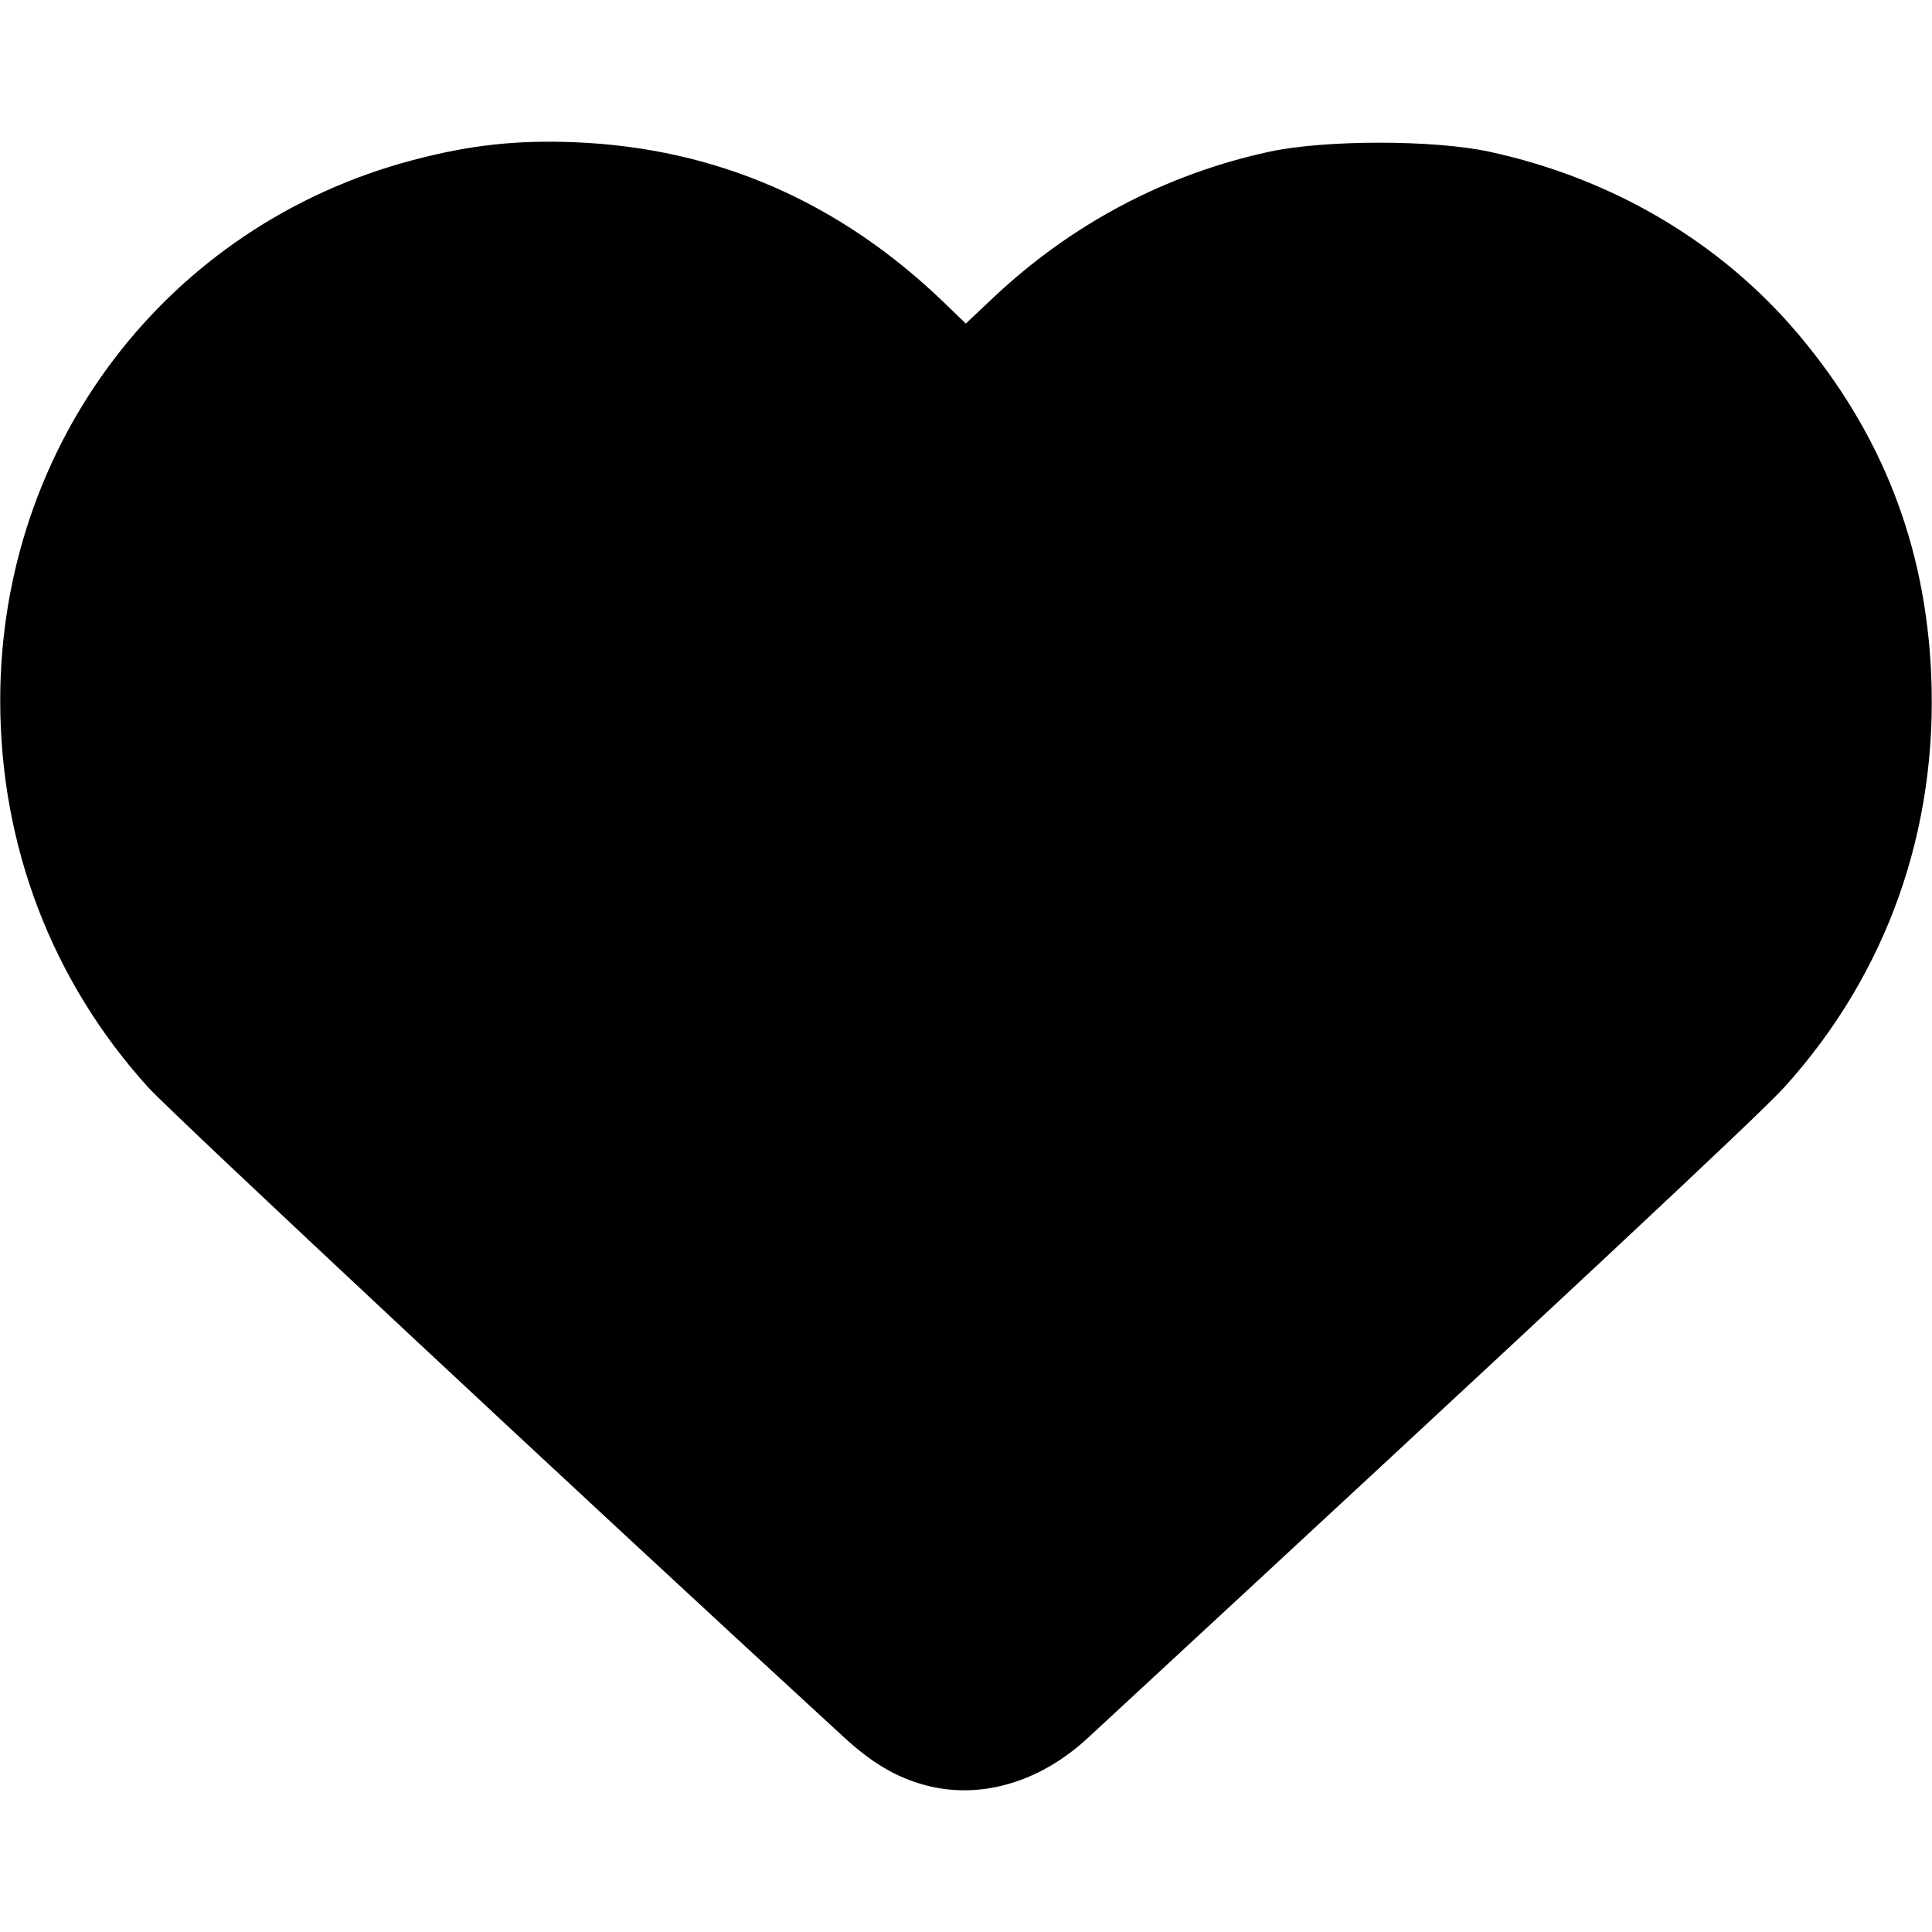
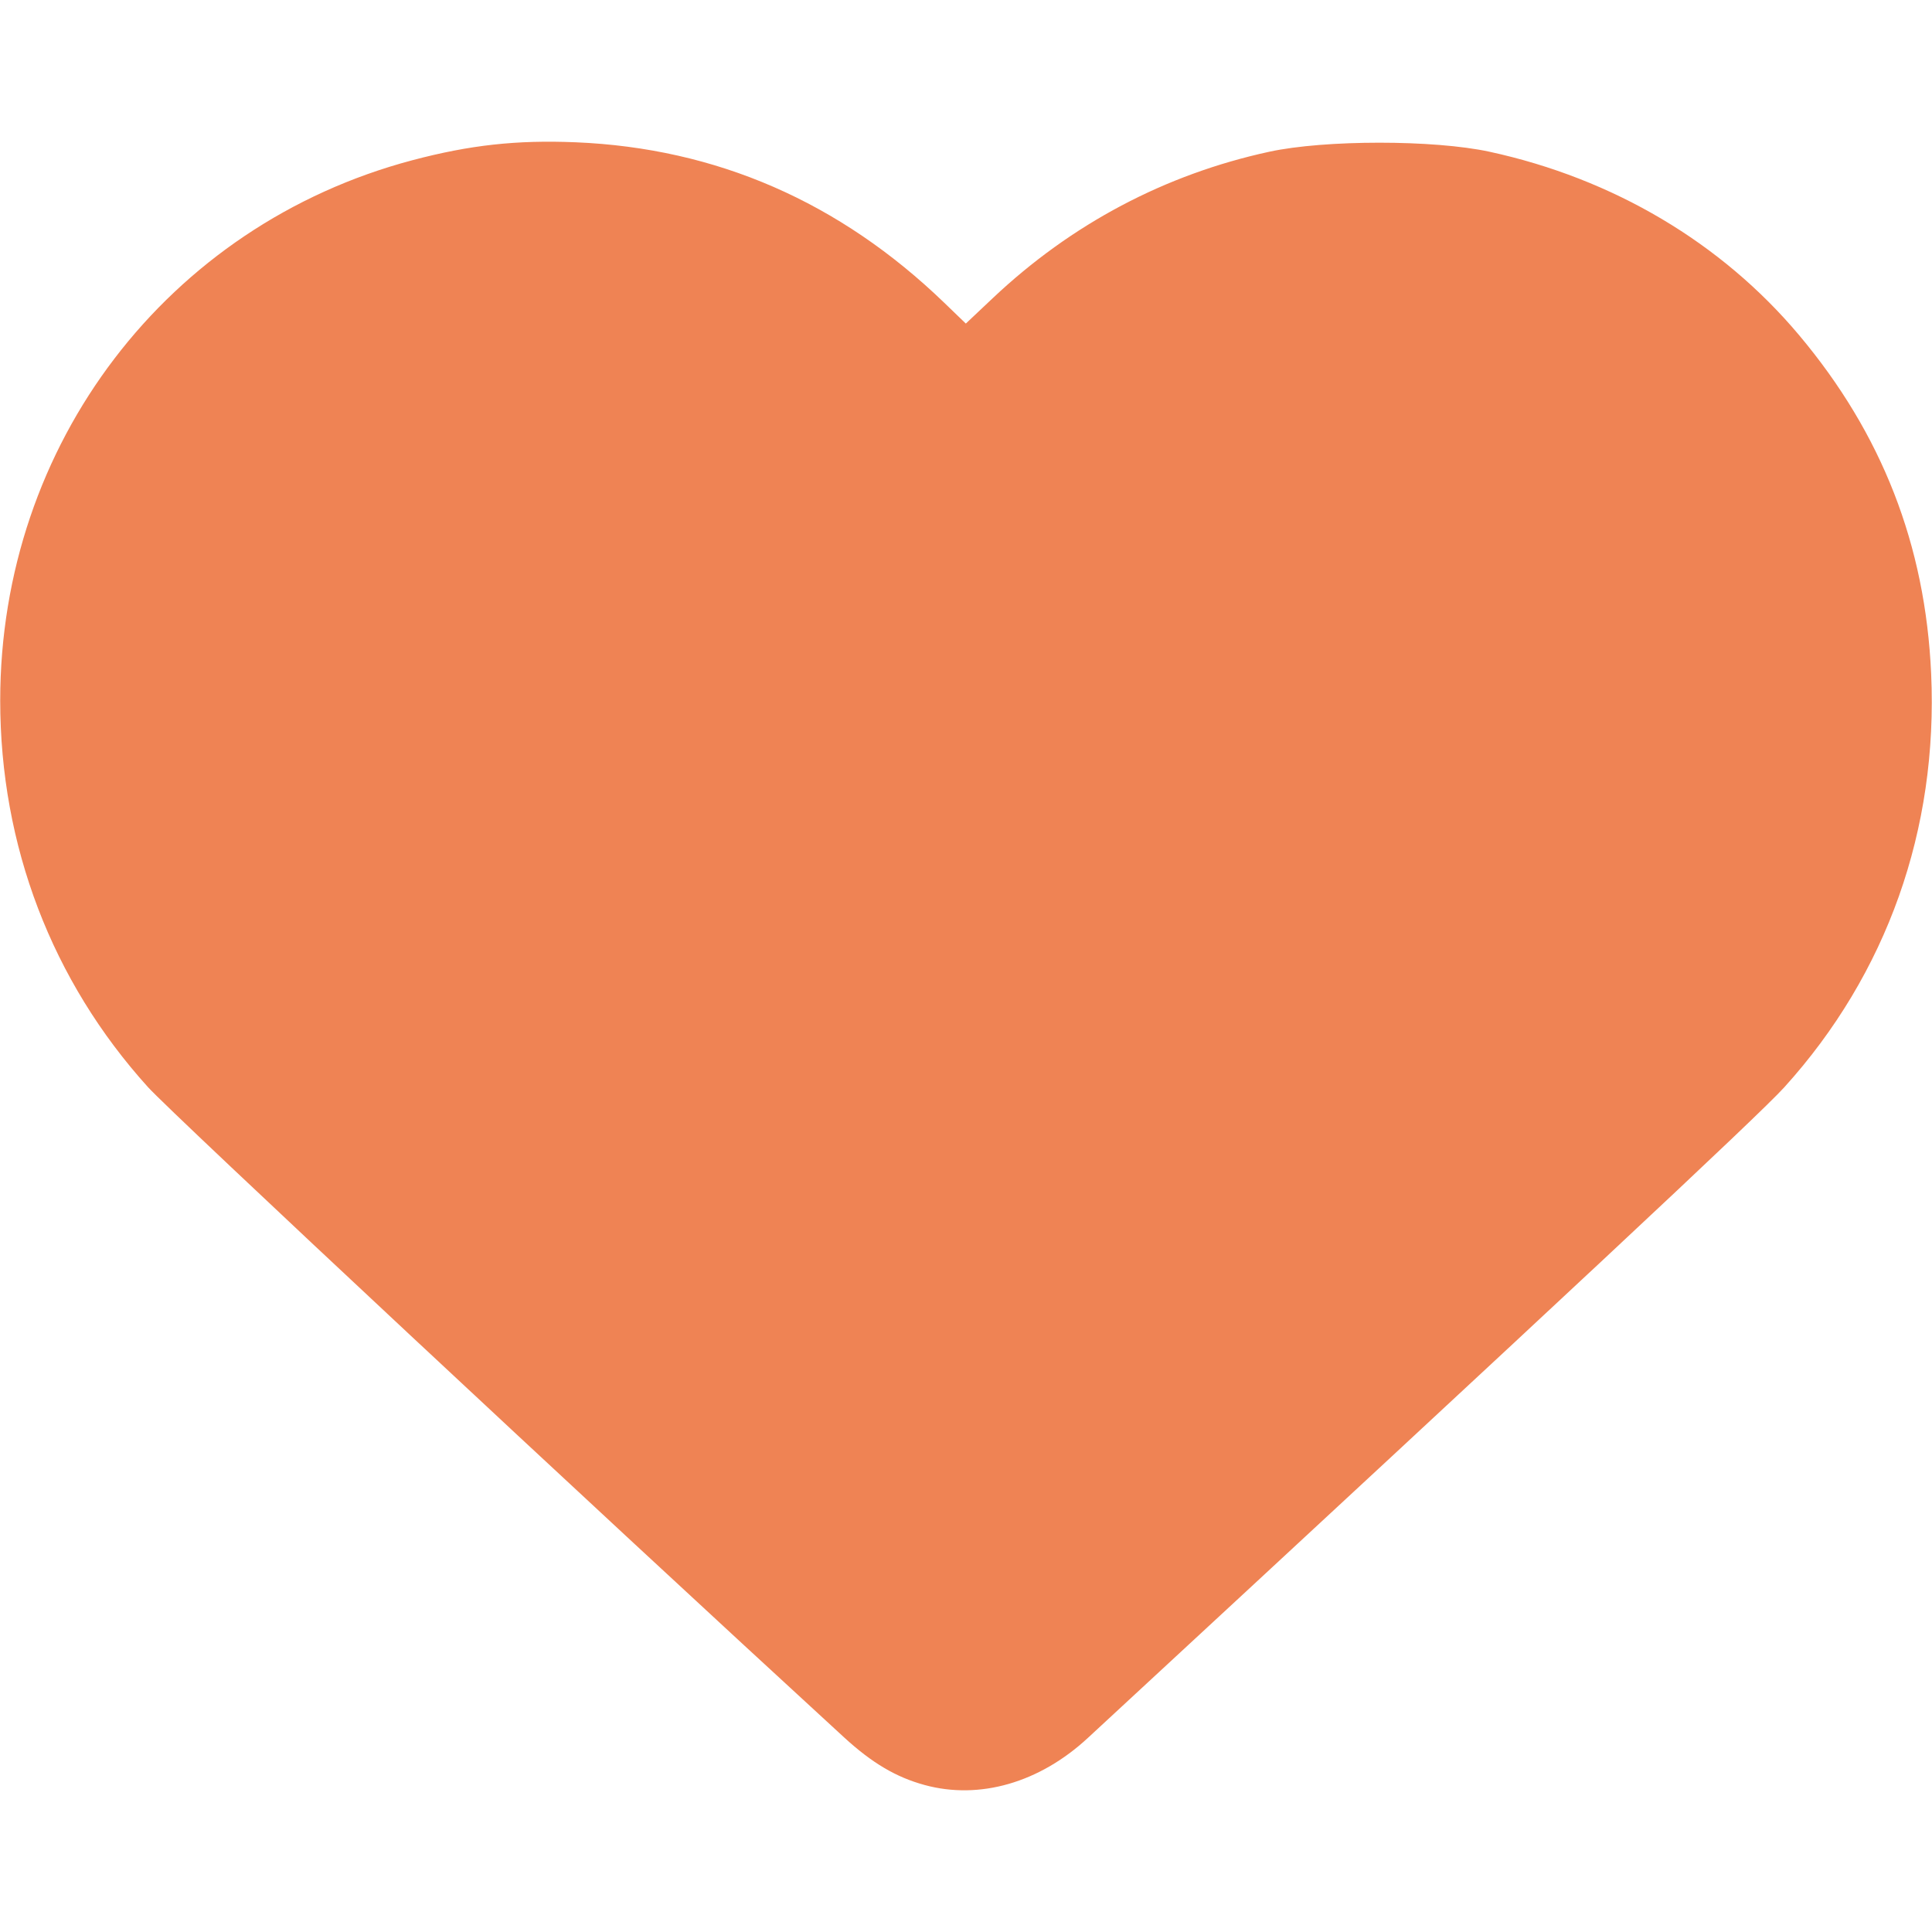
<svg xmlns="http://www.w3.org/2000/svg" version="1.1" id="svg1" width="512" height="512" viewBox="0 0 512 512">
  <defs id="defs1" />
  <g id="g1">
-     <path style="fill:#000000" d="M 245.053,473.051 C 237.475,470.988 231.081,467.207 223.678,460.411 156.285,398.546 45.576,295.132 39.227,288.114 13.756,259.962 0.045,224.082 0.056,185.61 0.076,117.72 44.364,59.669 109.264,42.467 c 15.264,-4.046 27.657,-5.408 43.289,-4.76 37.276,1.547 69.972,15.784 97.7,42.542 l 5.7,5.5 7.182,-6.775 c 20.809,-19.63 45.641,-32.774 73.23,-38.76 14.73,-3.196 43.646,-3.196 58.377,0 32.771,7.111 61.481,24.123 82.055,48.625 21.961,26.153 33.443,55.593 34.978,89.685 1.859,41.298 -11.718,79.552 -38.896,109.591 -6.722,7.43 -59.689,56.916 -184.617,172.485 -12.805,11.845 -28.657,16.414 -43.209,12.452 z" id="path1" />
+     <path style="fill:#ef8354;fill-opacity:1" d="M 245.053,473.051 C 237.475,470.988 231.081,467.207 223.678,460.411 156.285,398.546 45.576,295.132 39.227,288.114 13.756,259.962 0.045,224.082 0.056,185.61 0.076,117.72 44.364,59.669 109.264,42.467 c 15.264,-4.046 27.657,-5.408 43.289,-4.76 37.276,1.547 69.972,15.784 97.7,42.542 l 5.7,5.5 7.182,-6.775 c 20.809,-19.63 45.641,-32.774 73.23,-38.76 14.73,-3.196 43.646,-3.196 58.377,0 32.771,7.111 61.481,24.123 82.055,48.625 21.961,26.153 33.443,55.593 34.978,89.685 1.859,41.298 -11.718,79.552 -38.896,109.591 -6.722,7.43 -59.689,56.916 -184.617,172.485 -12.805,11.845 -28.657,16.414 -43.209,12.452 z" id="path1" />
  </g>
</svg>
